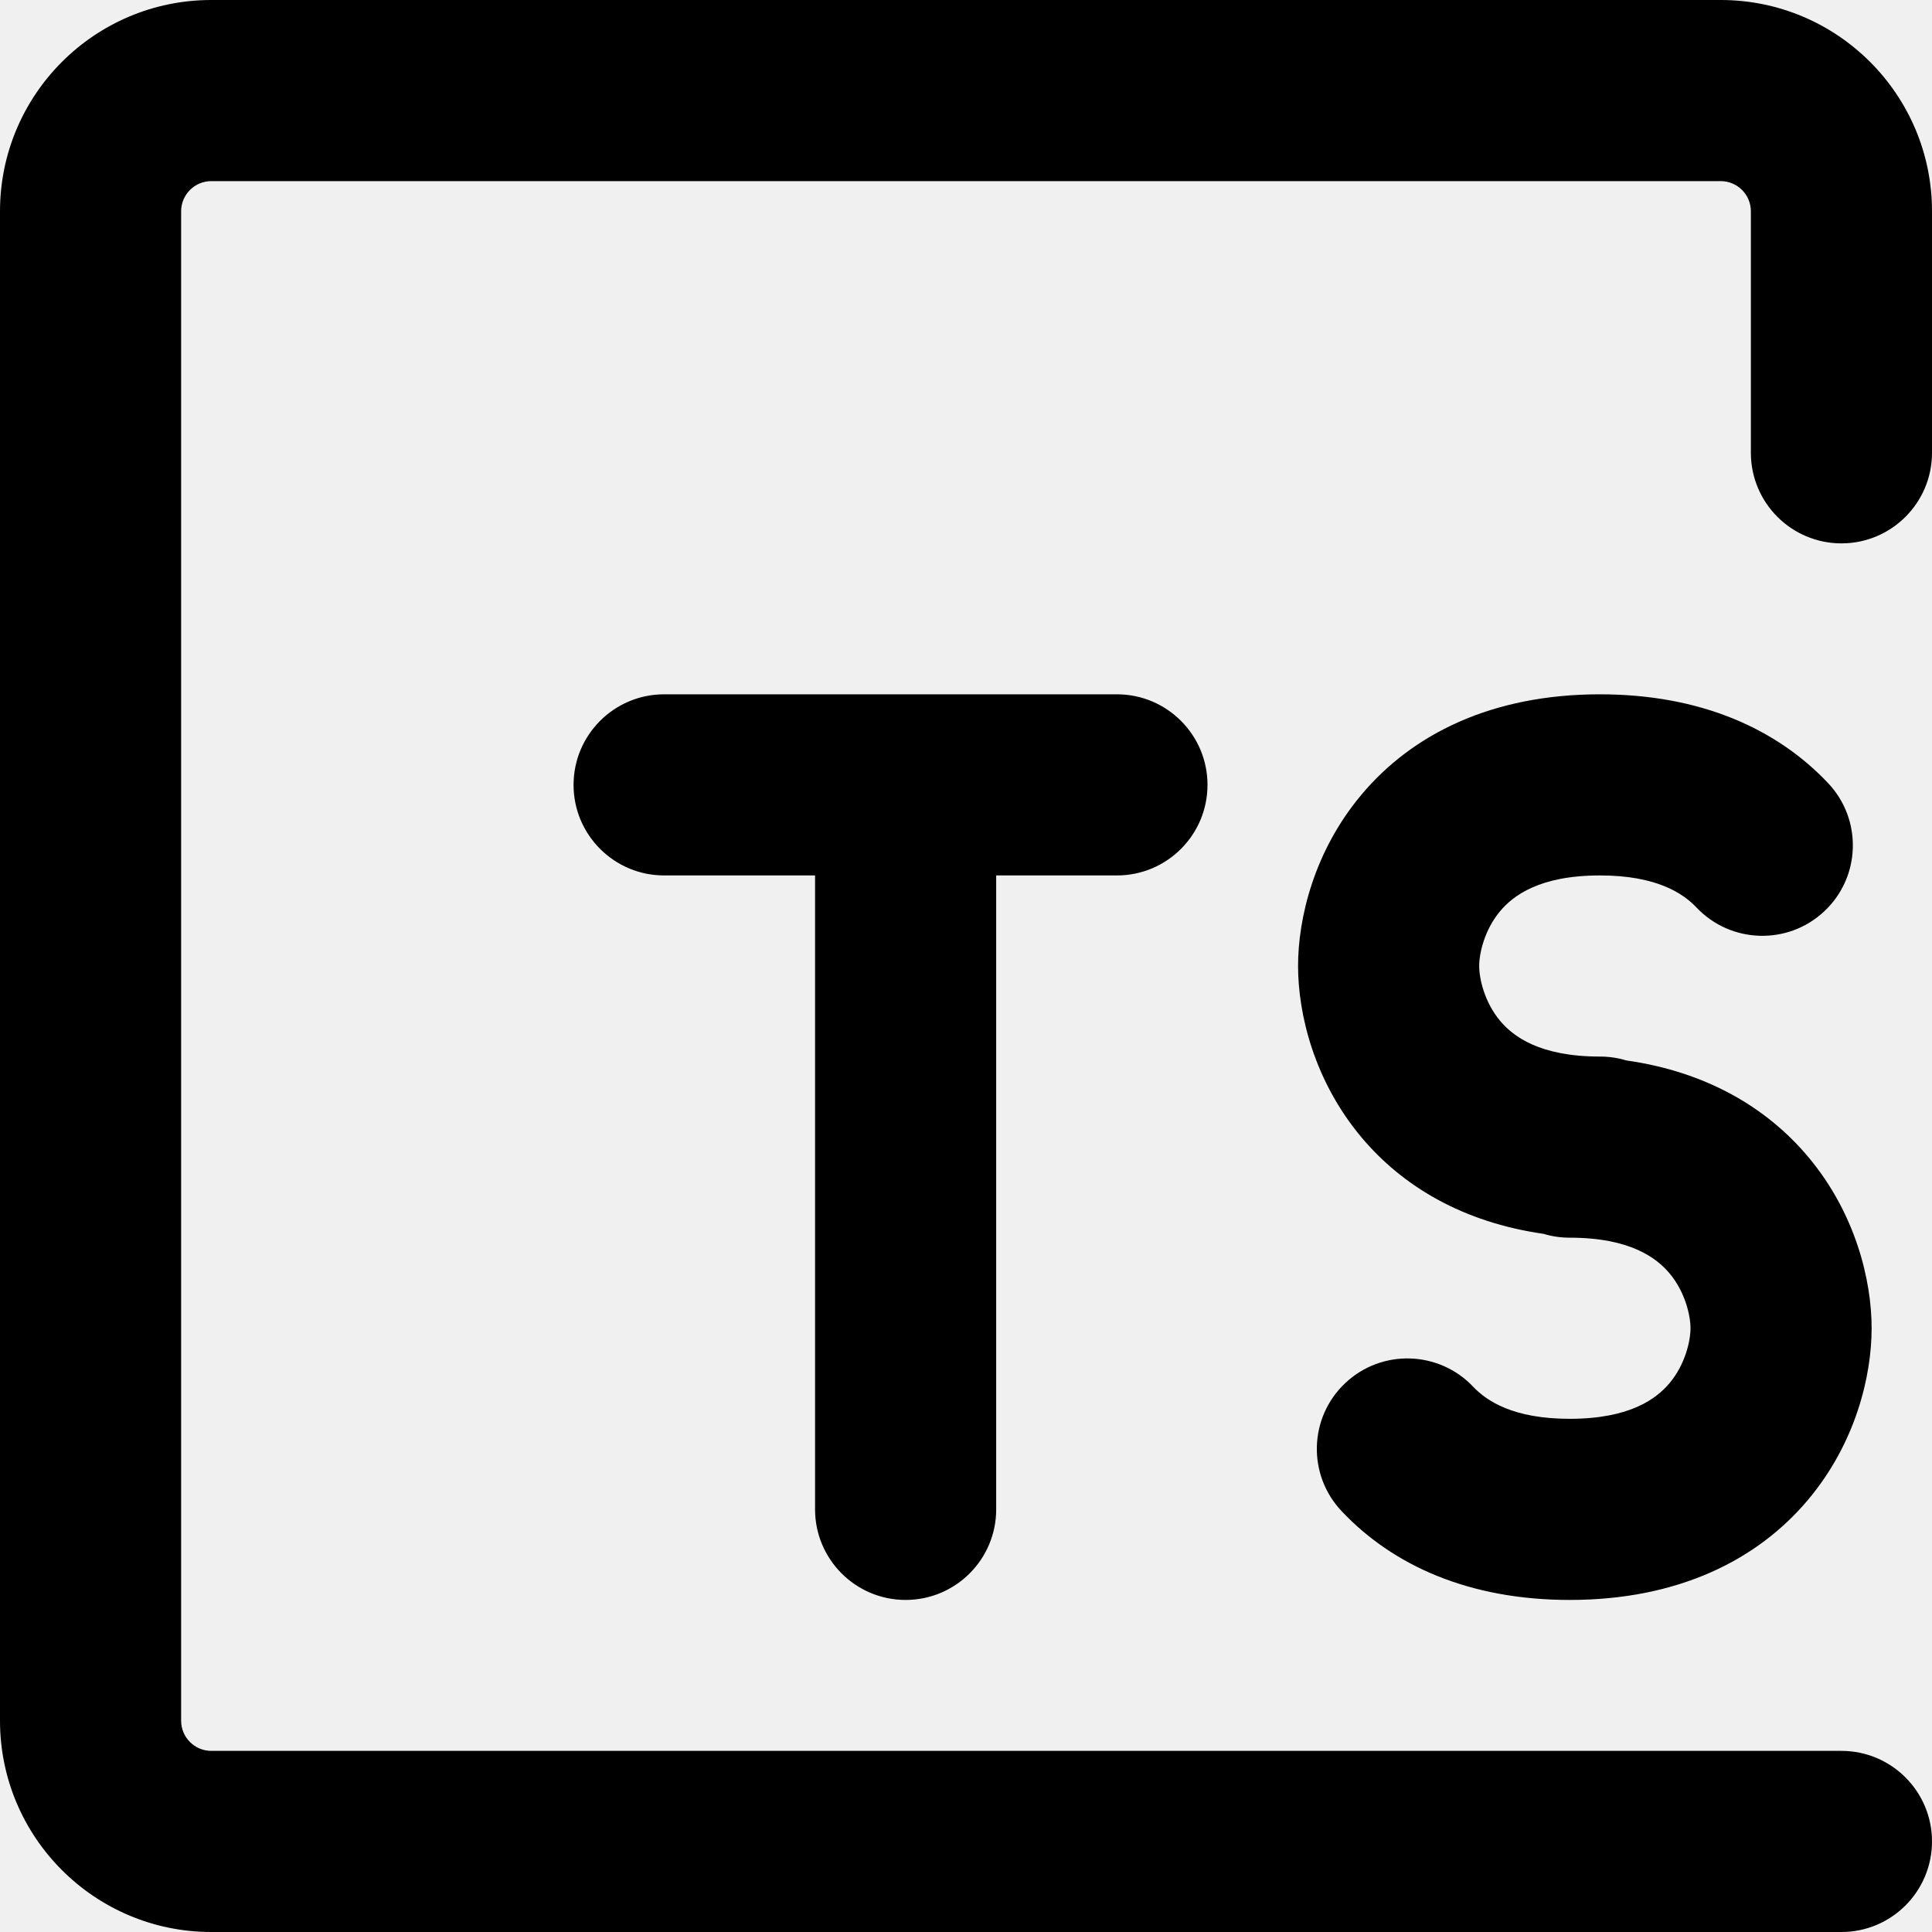
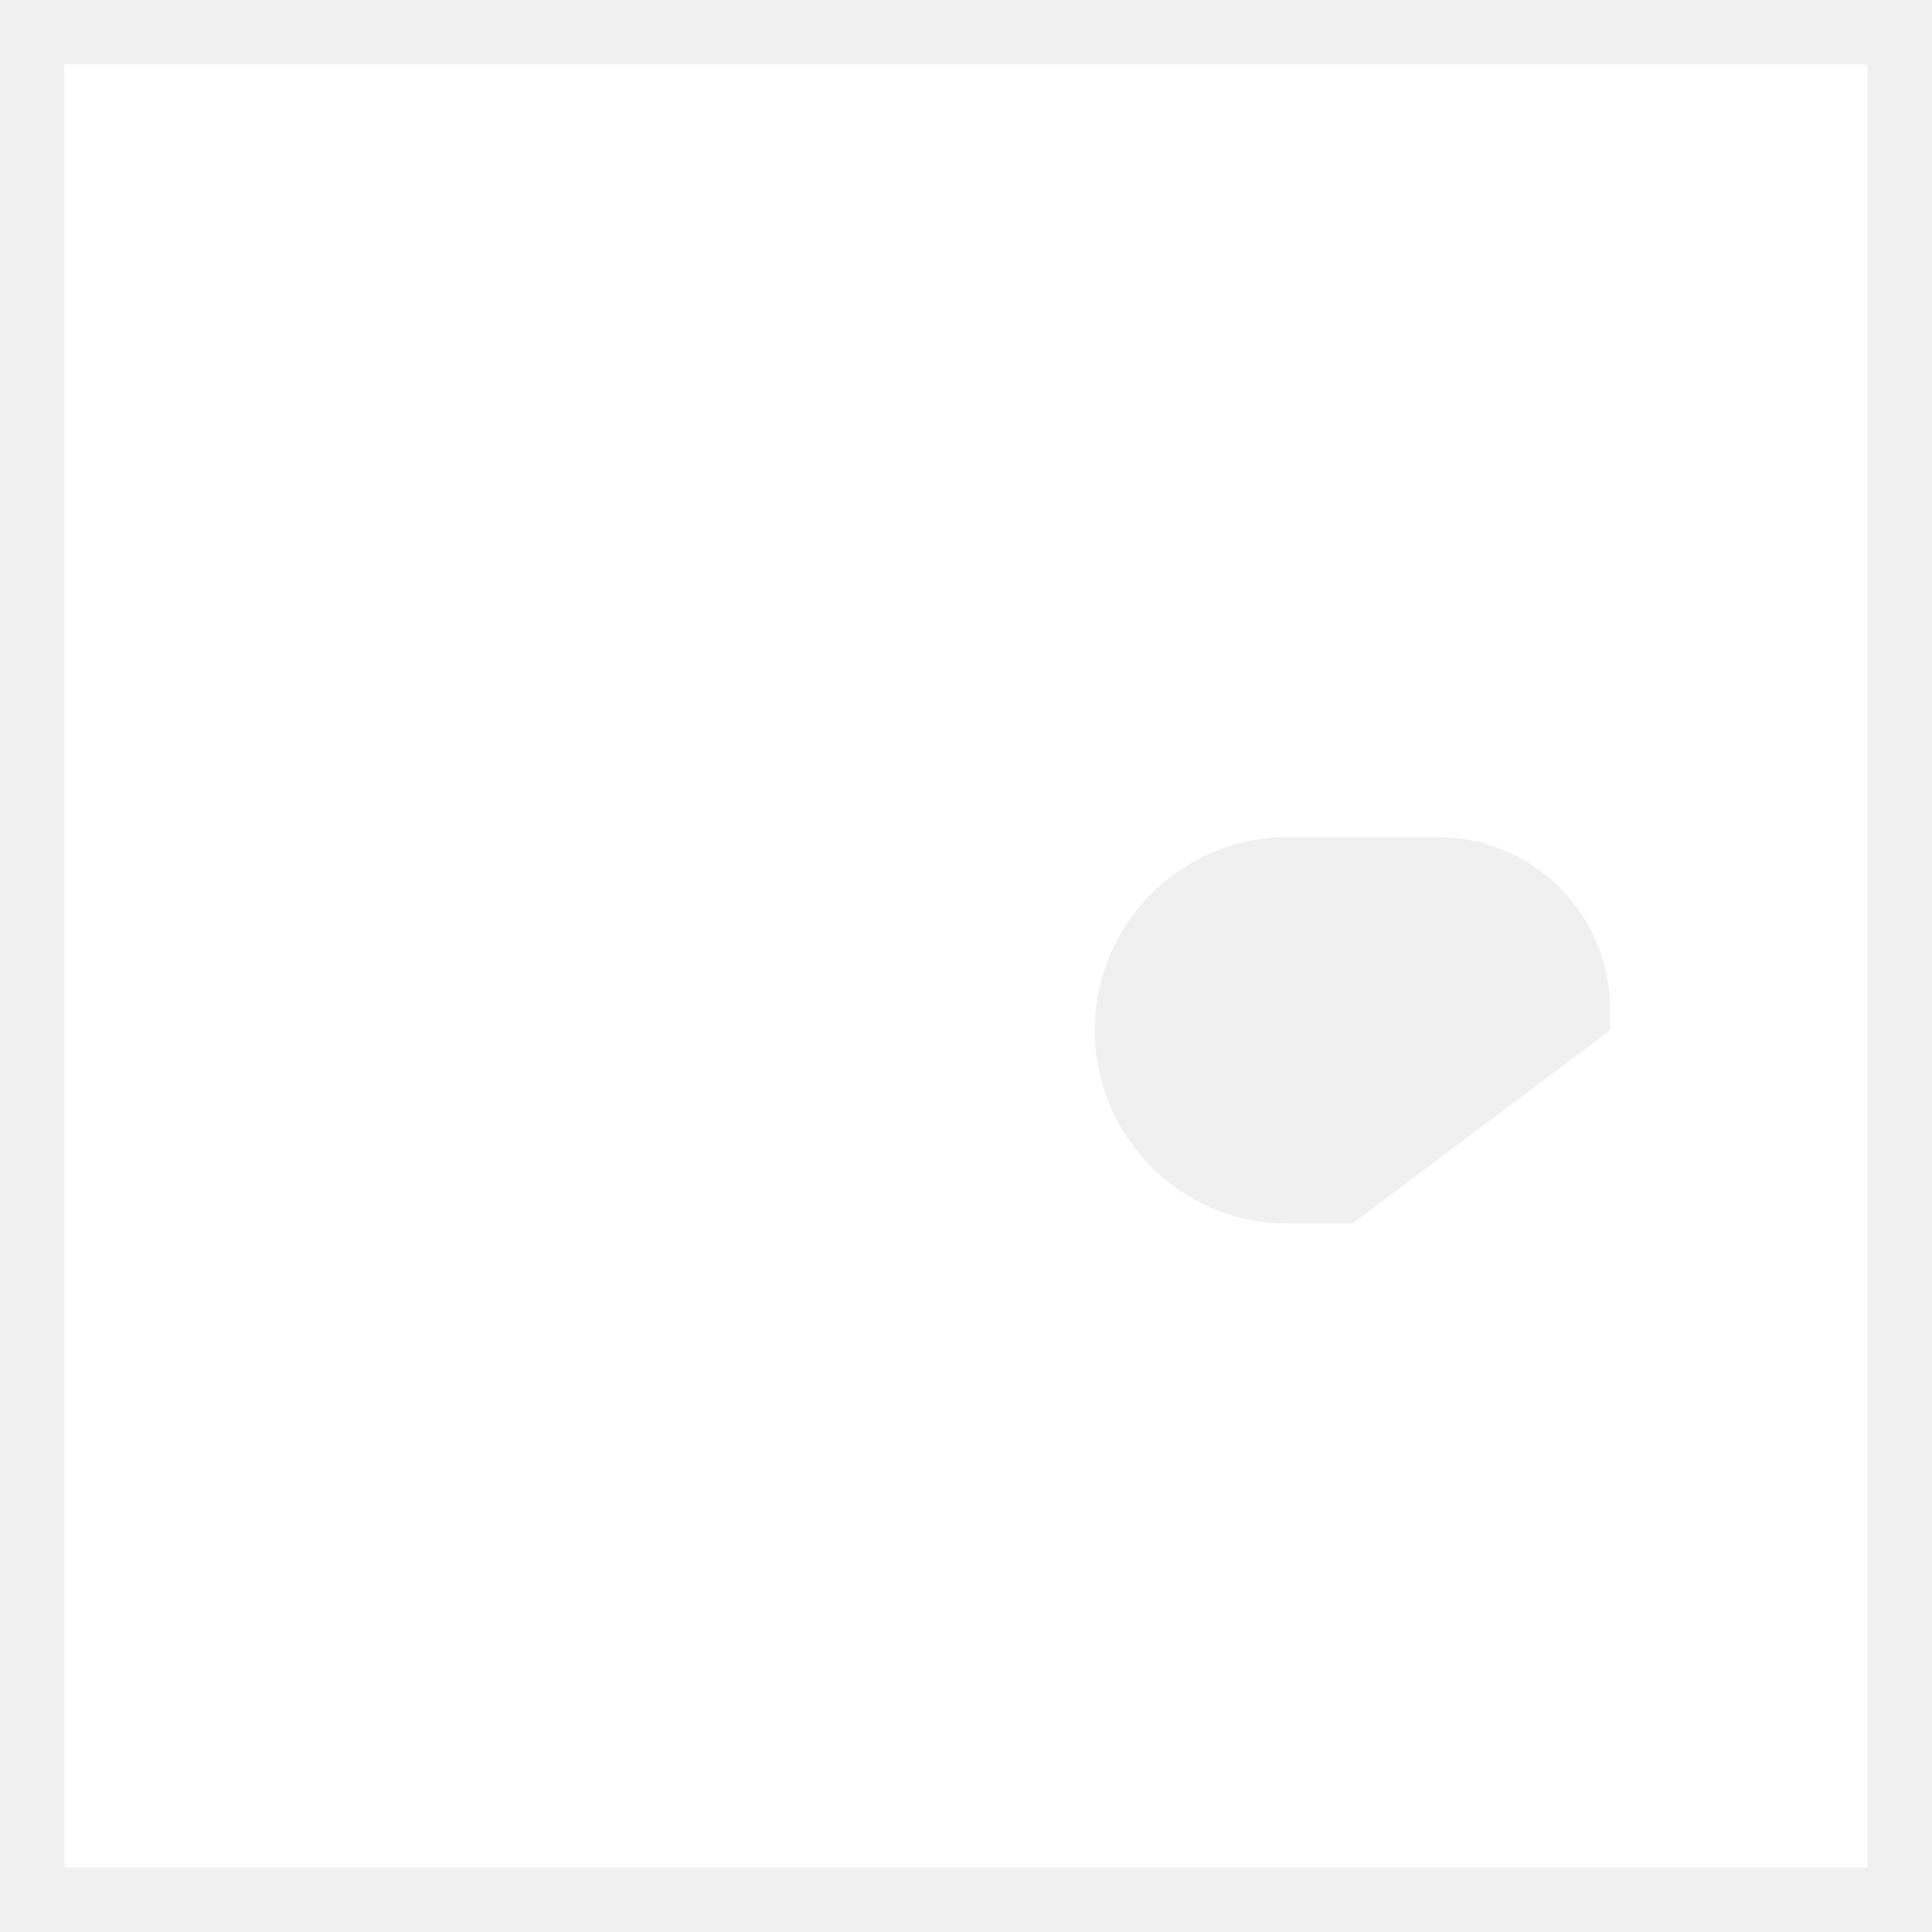
- <svg xmlns="http://www.w3.org/2000/svg" width="800px" height="800px" viewBox="0 0 16 16" fill="none">
-   <path fill-rule="nonzero" clip-rule="nonzero" d="M0 1.75C0 0.784 0.784 0 1.75 0H14.25C15.216 0 16 0.784 16 1.75V3.75C16 4.164 15.664 4.5 15.25 4.5C14.836 4.5 14.5 4.164 14.5 3.75V1.75C14.5 1.612 14.388 1.5 14.25 1.5H1.75C1.612 1.5 1.5 1.612 1.5 1.75V14.25C1.5 14.388 1.612 14.5 1.75 14.5H15.25C15.664 14.5 16 14.836 16 15.25C16 15.664 15.664 16 15.25 16H1.75C0.784 16 0 15.216 0 14.25V1.75ZM4.75 6.5C4.75 6.086 5.086 5.75 5.5 5.75H9.25C9.664 5.75 10 6.086 10 6.5C10 6.914 9.664 7.25 9.25 7.25H8.25V12.5C8.25 12.914 7.914 13.25 7.5 13.25C7.086 13.25 6.75 12.914 6.75 12.5V7.25H5.5C5.086 7.25 4.75 6.914 4.75 6.5ZM11.276 6.58C11.694 6.082 12.351 5.75 13.25 5.75C14.085 5.75 14.715 6.036 15.139 6.485C15.424 6.786 15.411 7.261 15.11 7.545C14.809 7.83 14.334 7.816 14.049 7.515C13.939 7.399 13.72 7.25 13.25 7.25C12.749 7.25 12.531 7.418 12.424 7.545C12.293 7.701 12.25 7.896 12.25 8C12.25 8.104 12.293 8.299 12.424 8.455C12.531 8.582 12.749 8.75 13.25 8.75C13.326 8.75 13.399 8.761 13.468 8.782C14.131 8.876 14.632 9.173 14.974 9.58C15.368 10.049 15.5 10.604 15.5 11C15.5 11.396 15.368 11.951 14.974 12.42C14.556 12.918 13.899 13.25 13 13.25C12.165 13.25 11.535 12.964 11.111 12.515C10.826 12.214 10.839 11.739 11.14 11.455C11.441 11.17 11.916 11.184 12.201 11.485C12.311 11.601 12.53 11.75 13 11.75C13.501 11.75 13.719 11.582 13.826 11.455C13.957 11.299 14 11.104 14 11C14 10.896 13.957 10.701 13.826 10.545C13.719 10.418 13.501 10.25 13 10.25C12.924 10.25 12.851 10.239 12.782 10.218C12.119 10.123 11.618 9.827 11.276 9.42C10.882 8.951 10.75 8.396 10.75 8C10.75 7.604 10.882 7.049 11.276 6.58Z" fill="#000000" />
+ <svg fill="none" viewBox="0 0 15 15" height="1em" width="1em">
+   <path fill="white" d="M12.5 8v-.167c0-.736-.597-1.333-1.333-1.333H10a1.5 1.5 0 100 3h1a1.5 1.5 0 010 3h-1A1.5 1.5 0 018.5 11M8 6.5H3m2.5 0V13M.5.5h14v14H.5V.5z" />
</svg>
